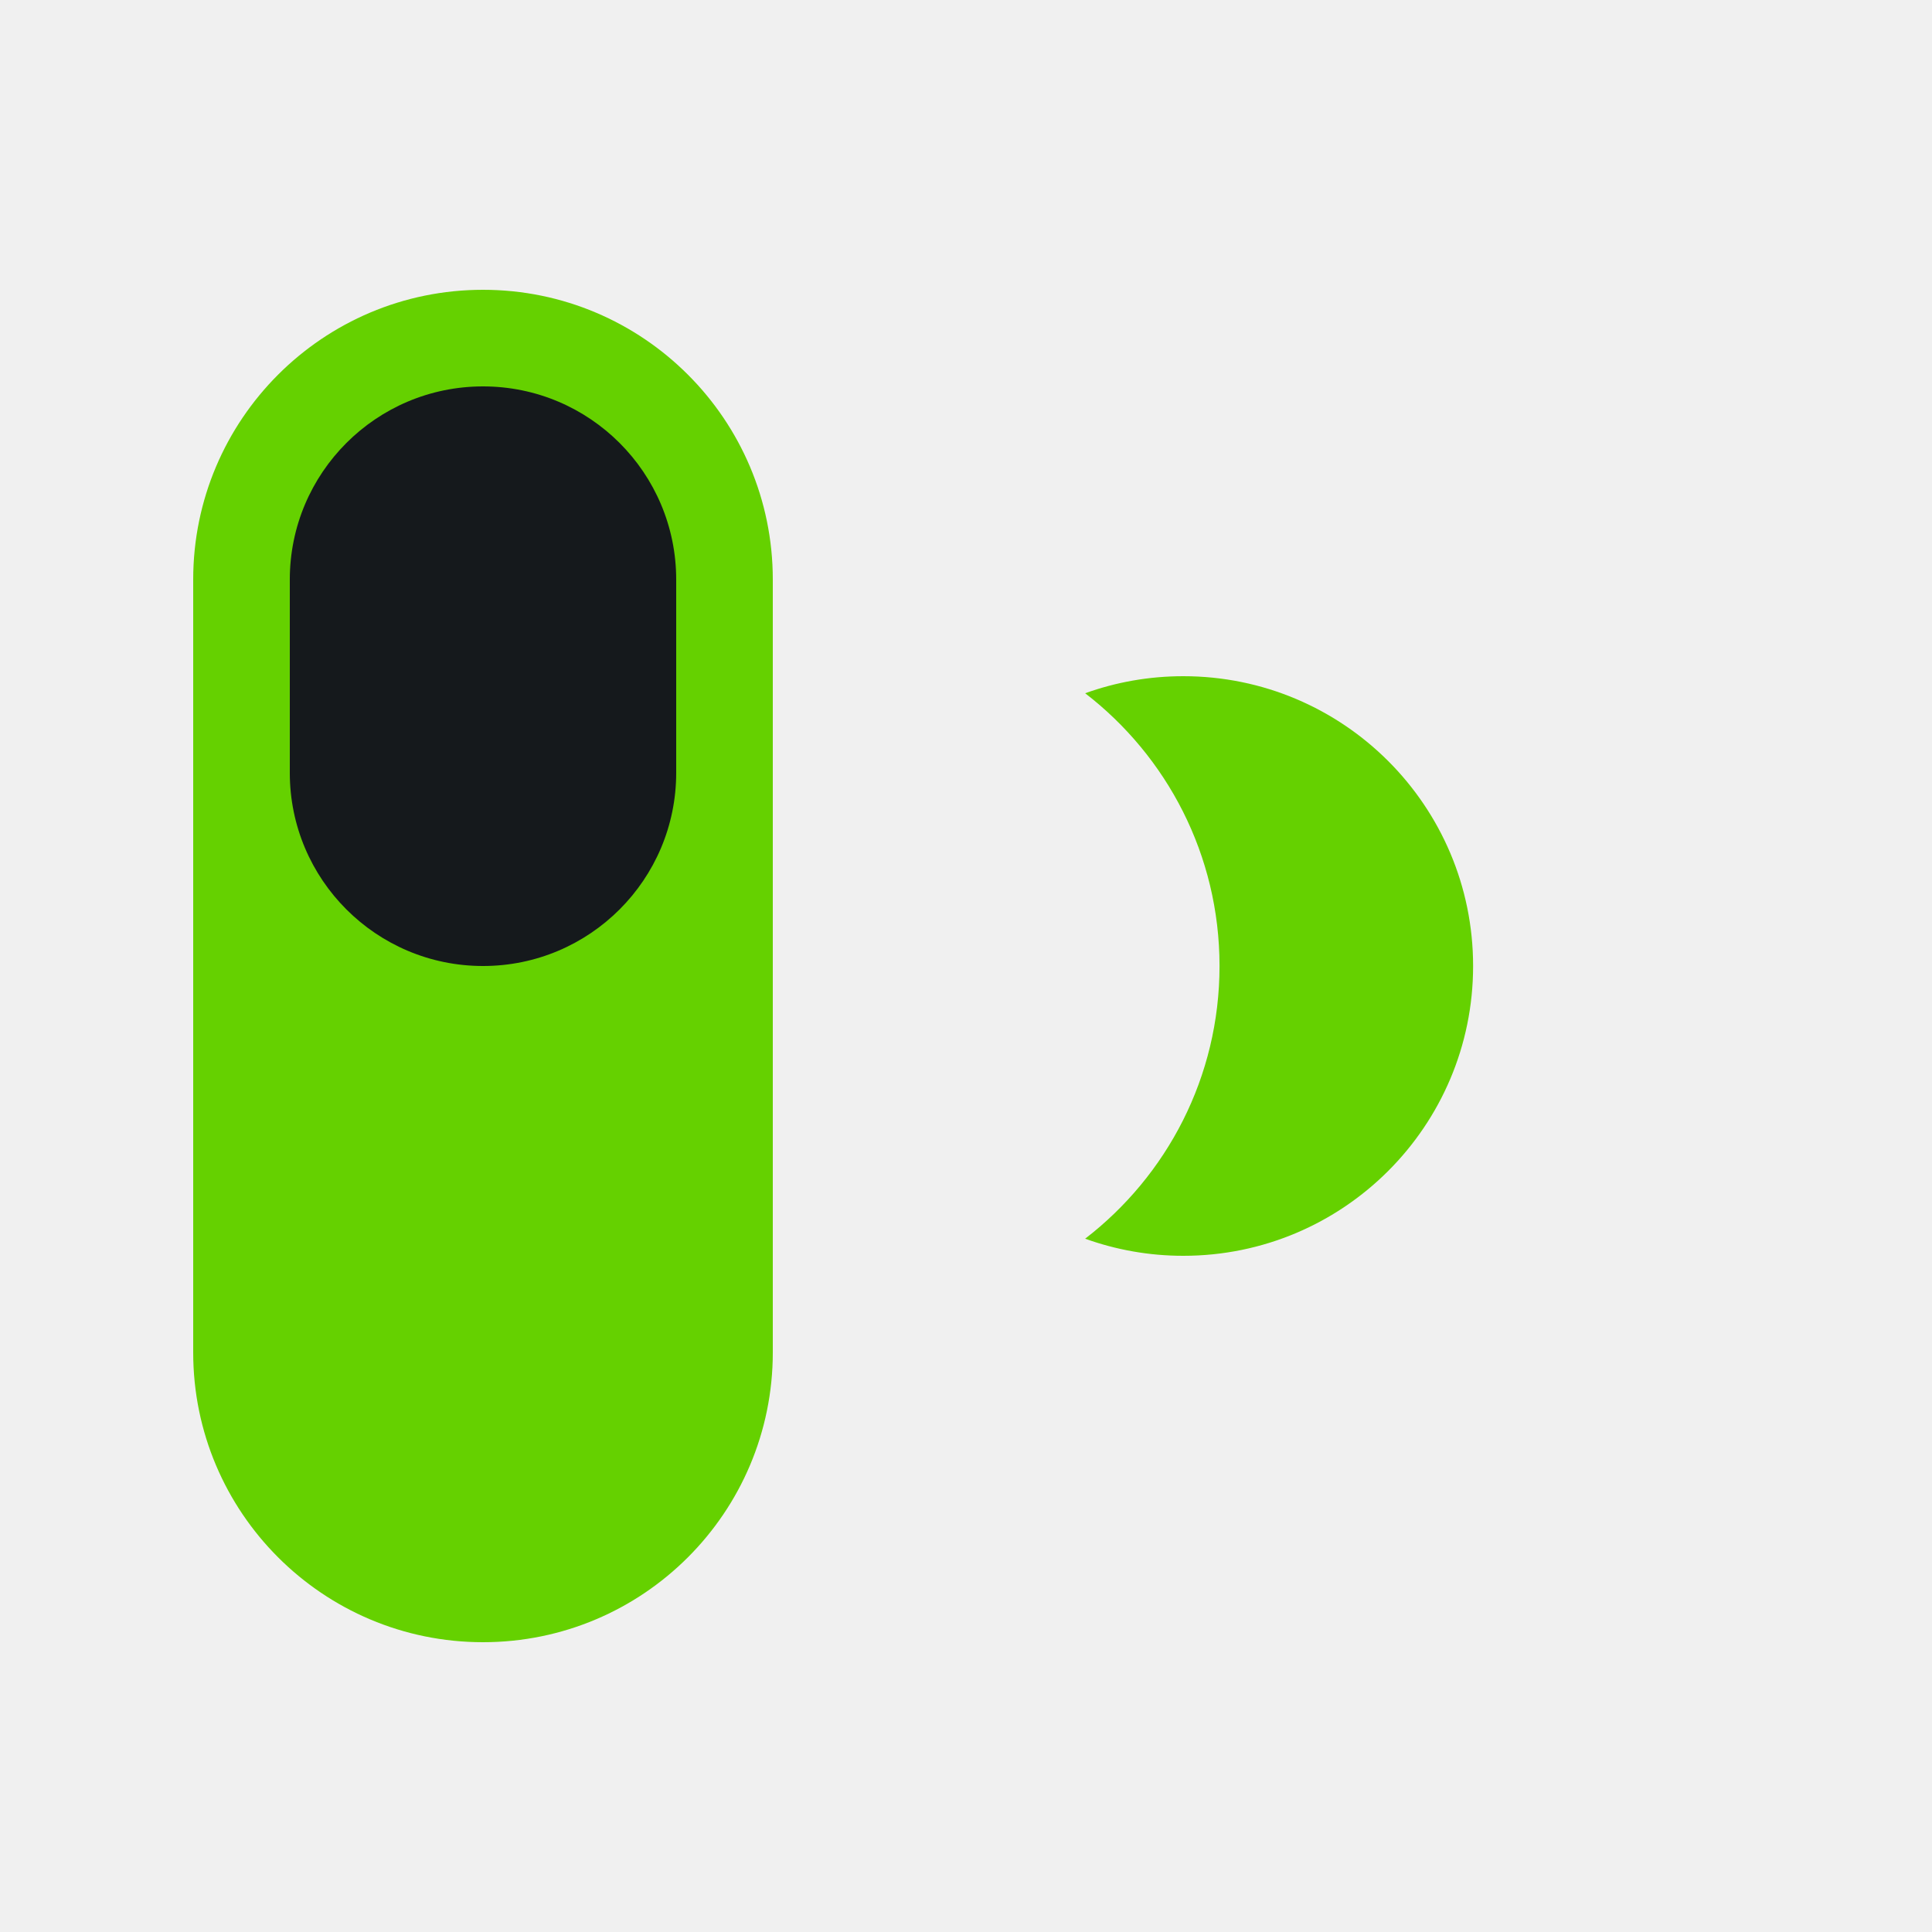
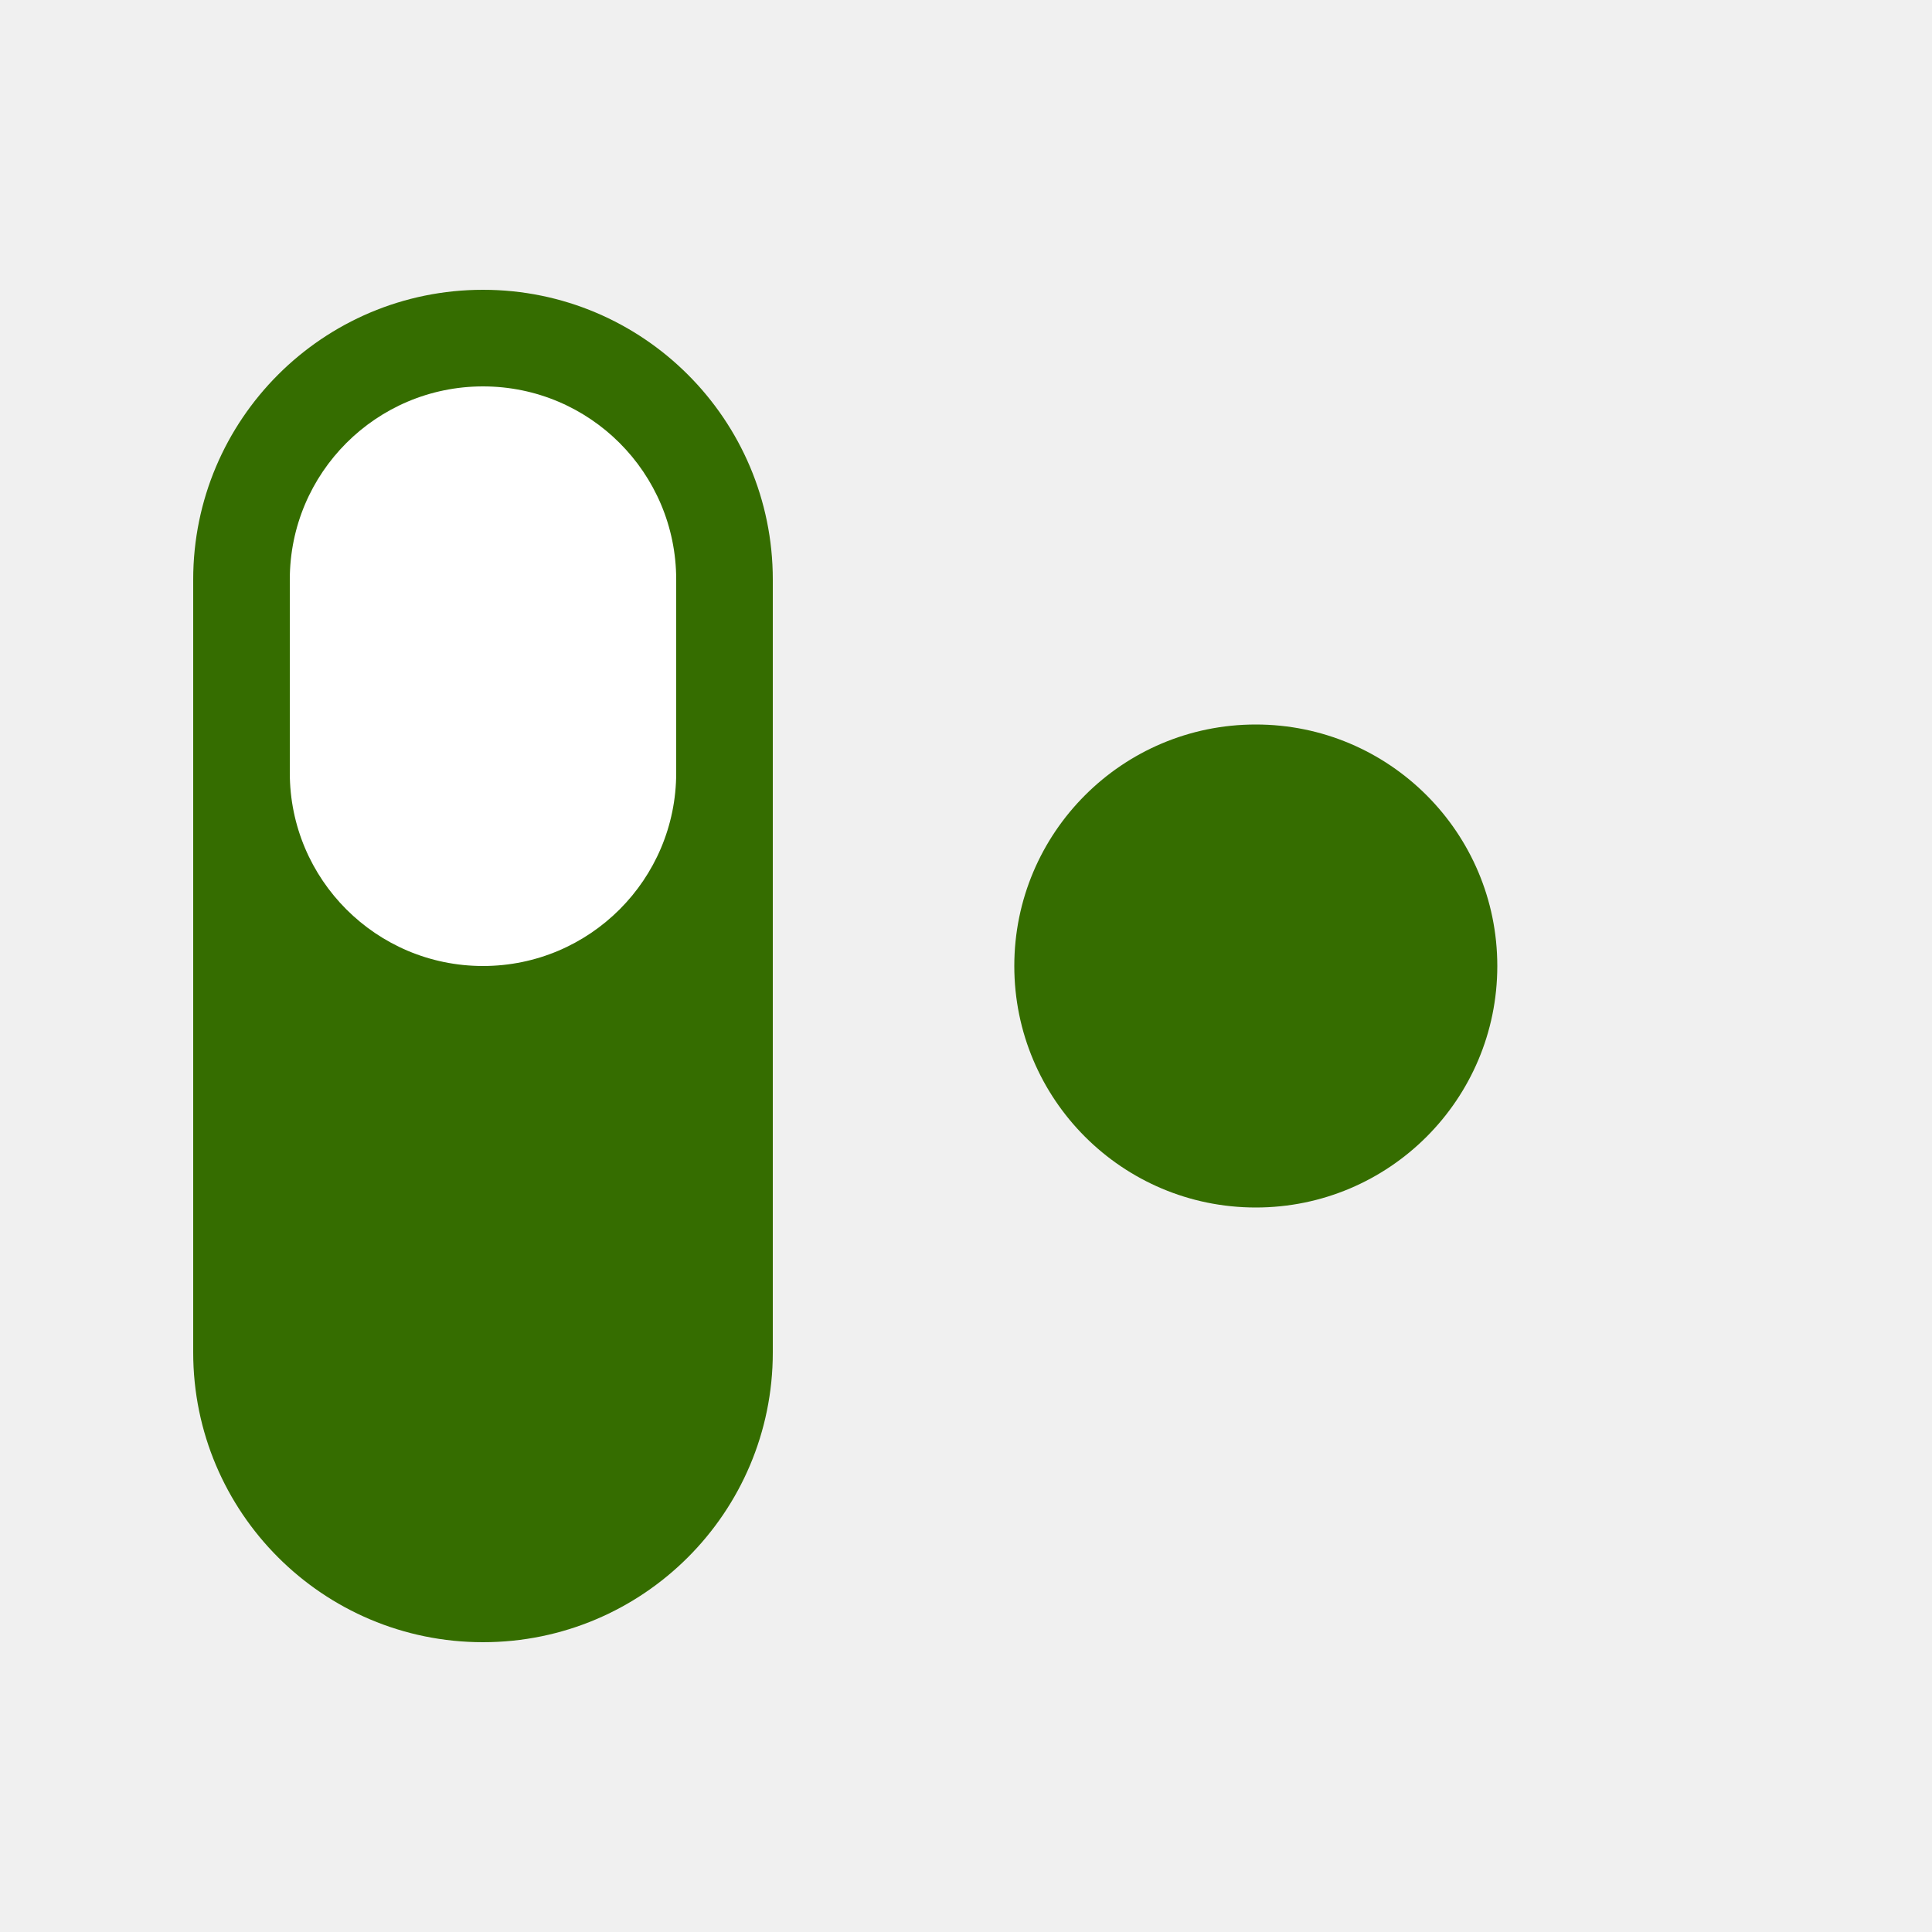
<svg xmlns="http://www.w3.org/2000/svg" width="40" height="40" viewBox="0 0 40 40" fill="none">
-   <rect x="4" y="6" width="12" height="28" rx="6" fill="#65D100" />
-   <rect x="6" y="8" width="8" height="12" rx="4" fill="#15191C" />
-   <path d="M24.499 14C27.813 14 30.499 16.686 30.499 20C30.499 23.314 27.813 26 24.499 26C23.786 26 23.102 25.875 22.467 25.646C24.158 24.343 25.249 22.3 25.249 20C25.249 17.7 24.158 15.656 22.467 14.353C23.102 14.124 23.786 14 24.499 14Z" fill="#65D100" />
+   <rect x="4" y="6" width="12" height="28" rx="6" fill="#356D00" />
+   <rect x="6" y="8" width="8" height="12" rx="4" fill="#FFFFFF" />
+   <circle cx="26" cy="20" r="5" fill="#356D00" />
</svg>
